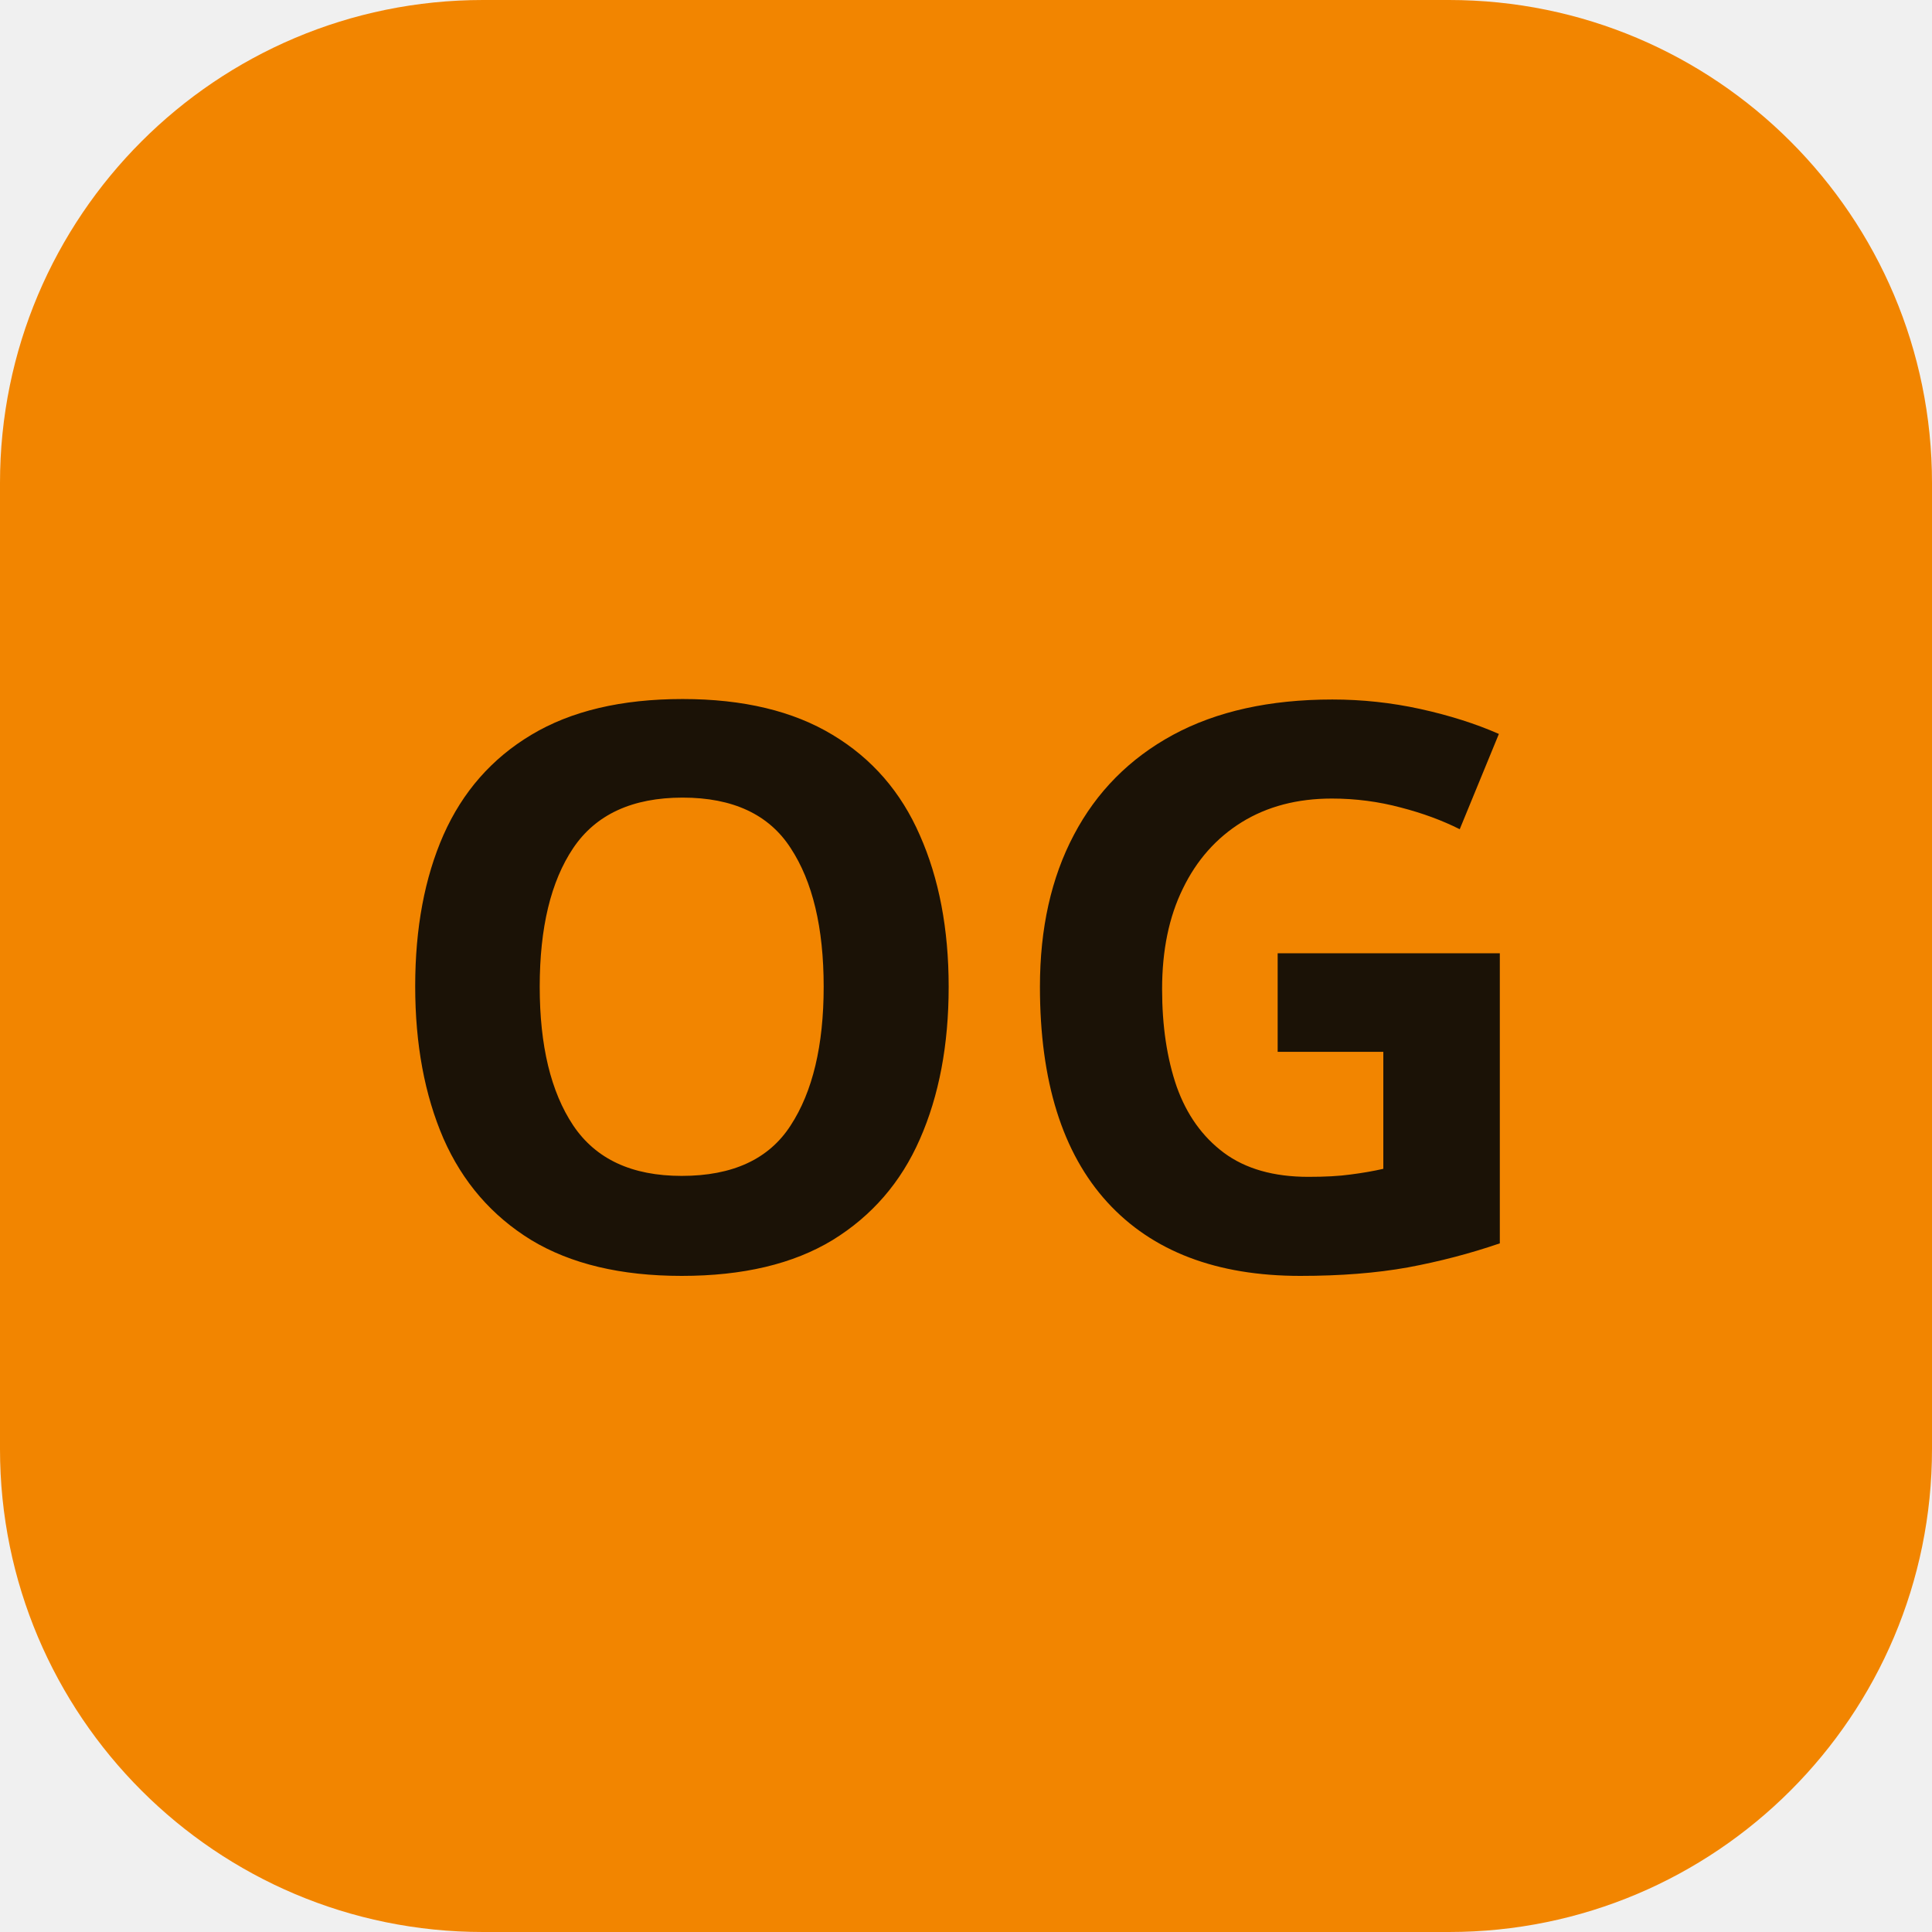
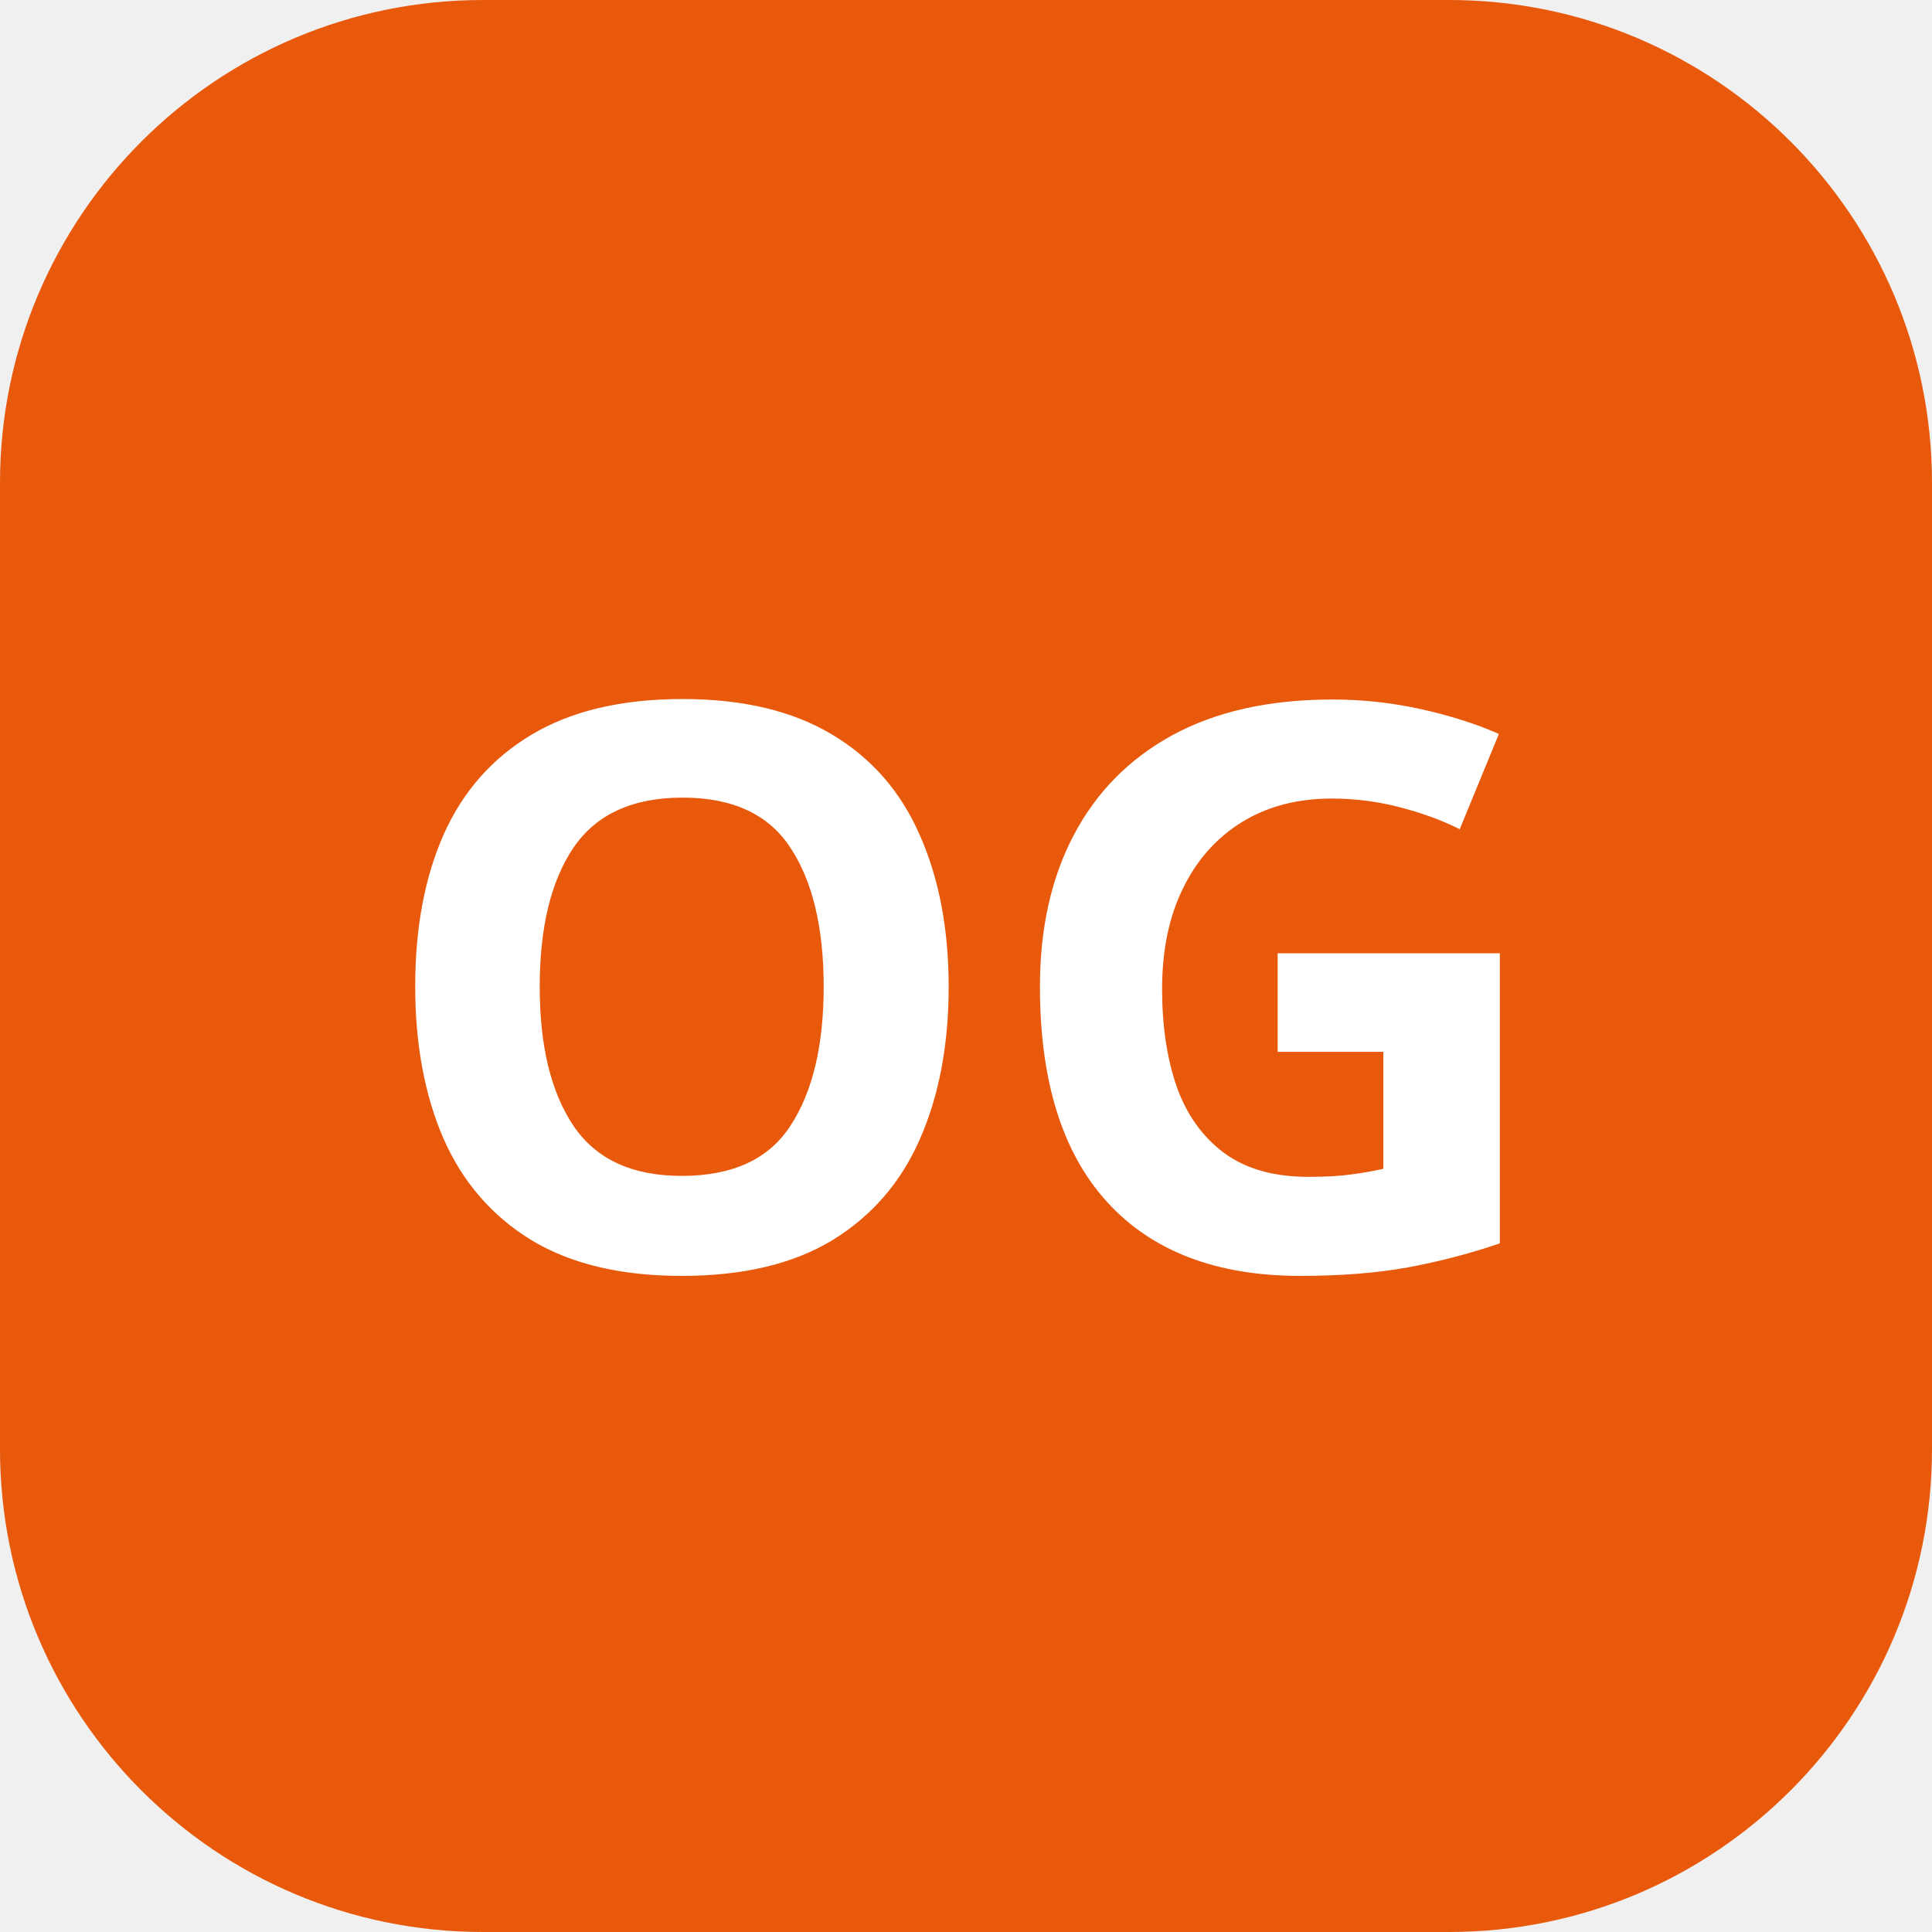
<svg xmlns="http://www.w3.org/2000/svg" viewBox="0 0 64 64">
-   <rect width="64" height="64" rx="16" fill="#F28500" />
-   <text x="32" y="42" text-anchor="middle" font-family="Archivo, Arial Black, sans-serif" font-weight="800" font-size="26" fill="#1B1206">OG</text>
+   <rect width="64" height="64" rx="16" fill="#E8590C" />
+   <text x="32" y="42" text-anchor="middle" font-family="Archivo, Arial Black, sans-serif" font-weight="800" font-size="26" fill="#FFFFFF">OG</text>
</svg>
